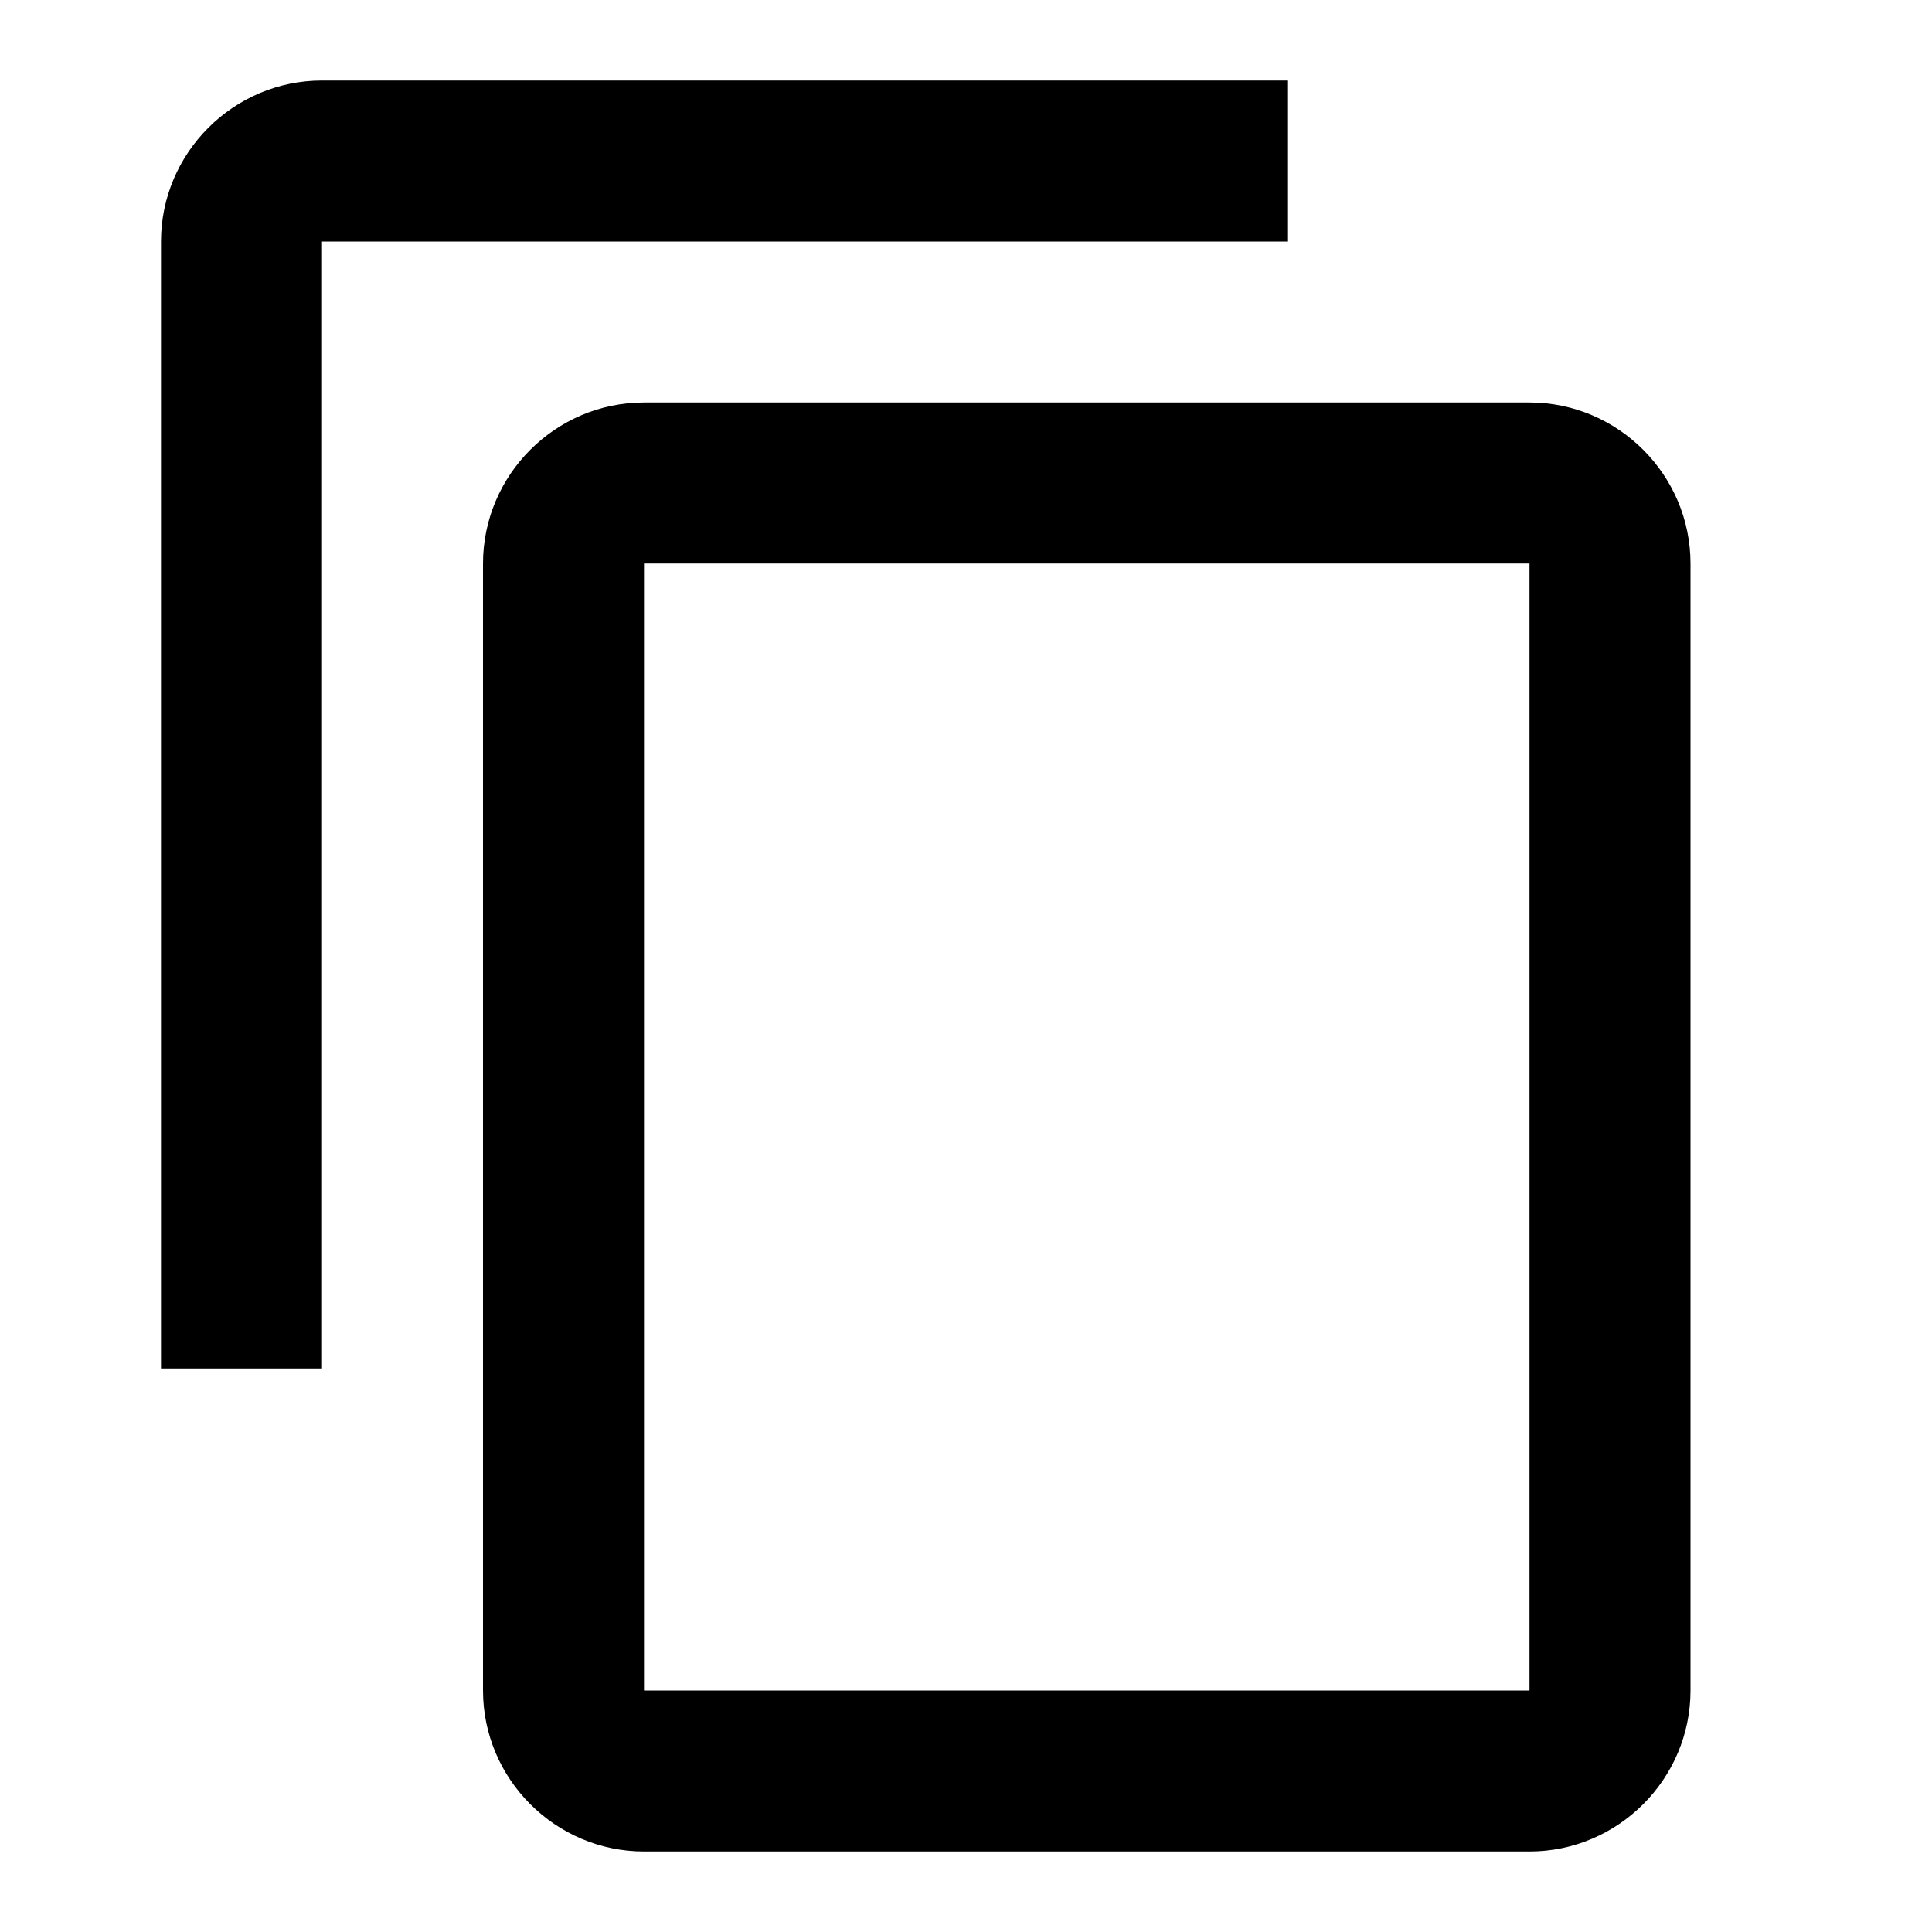
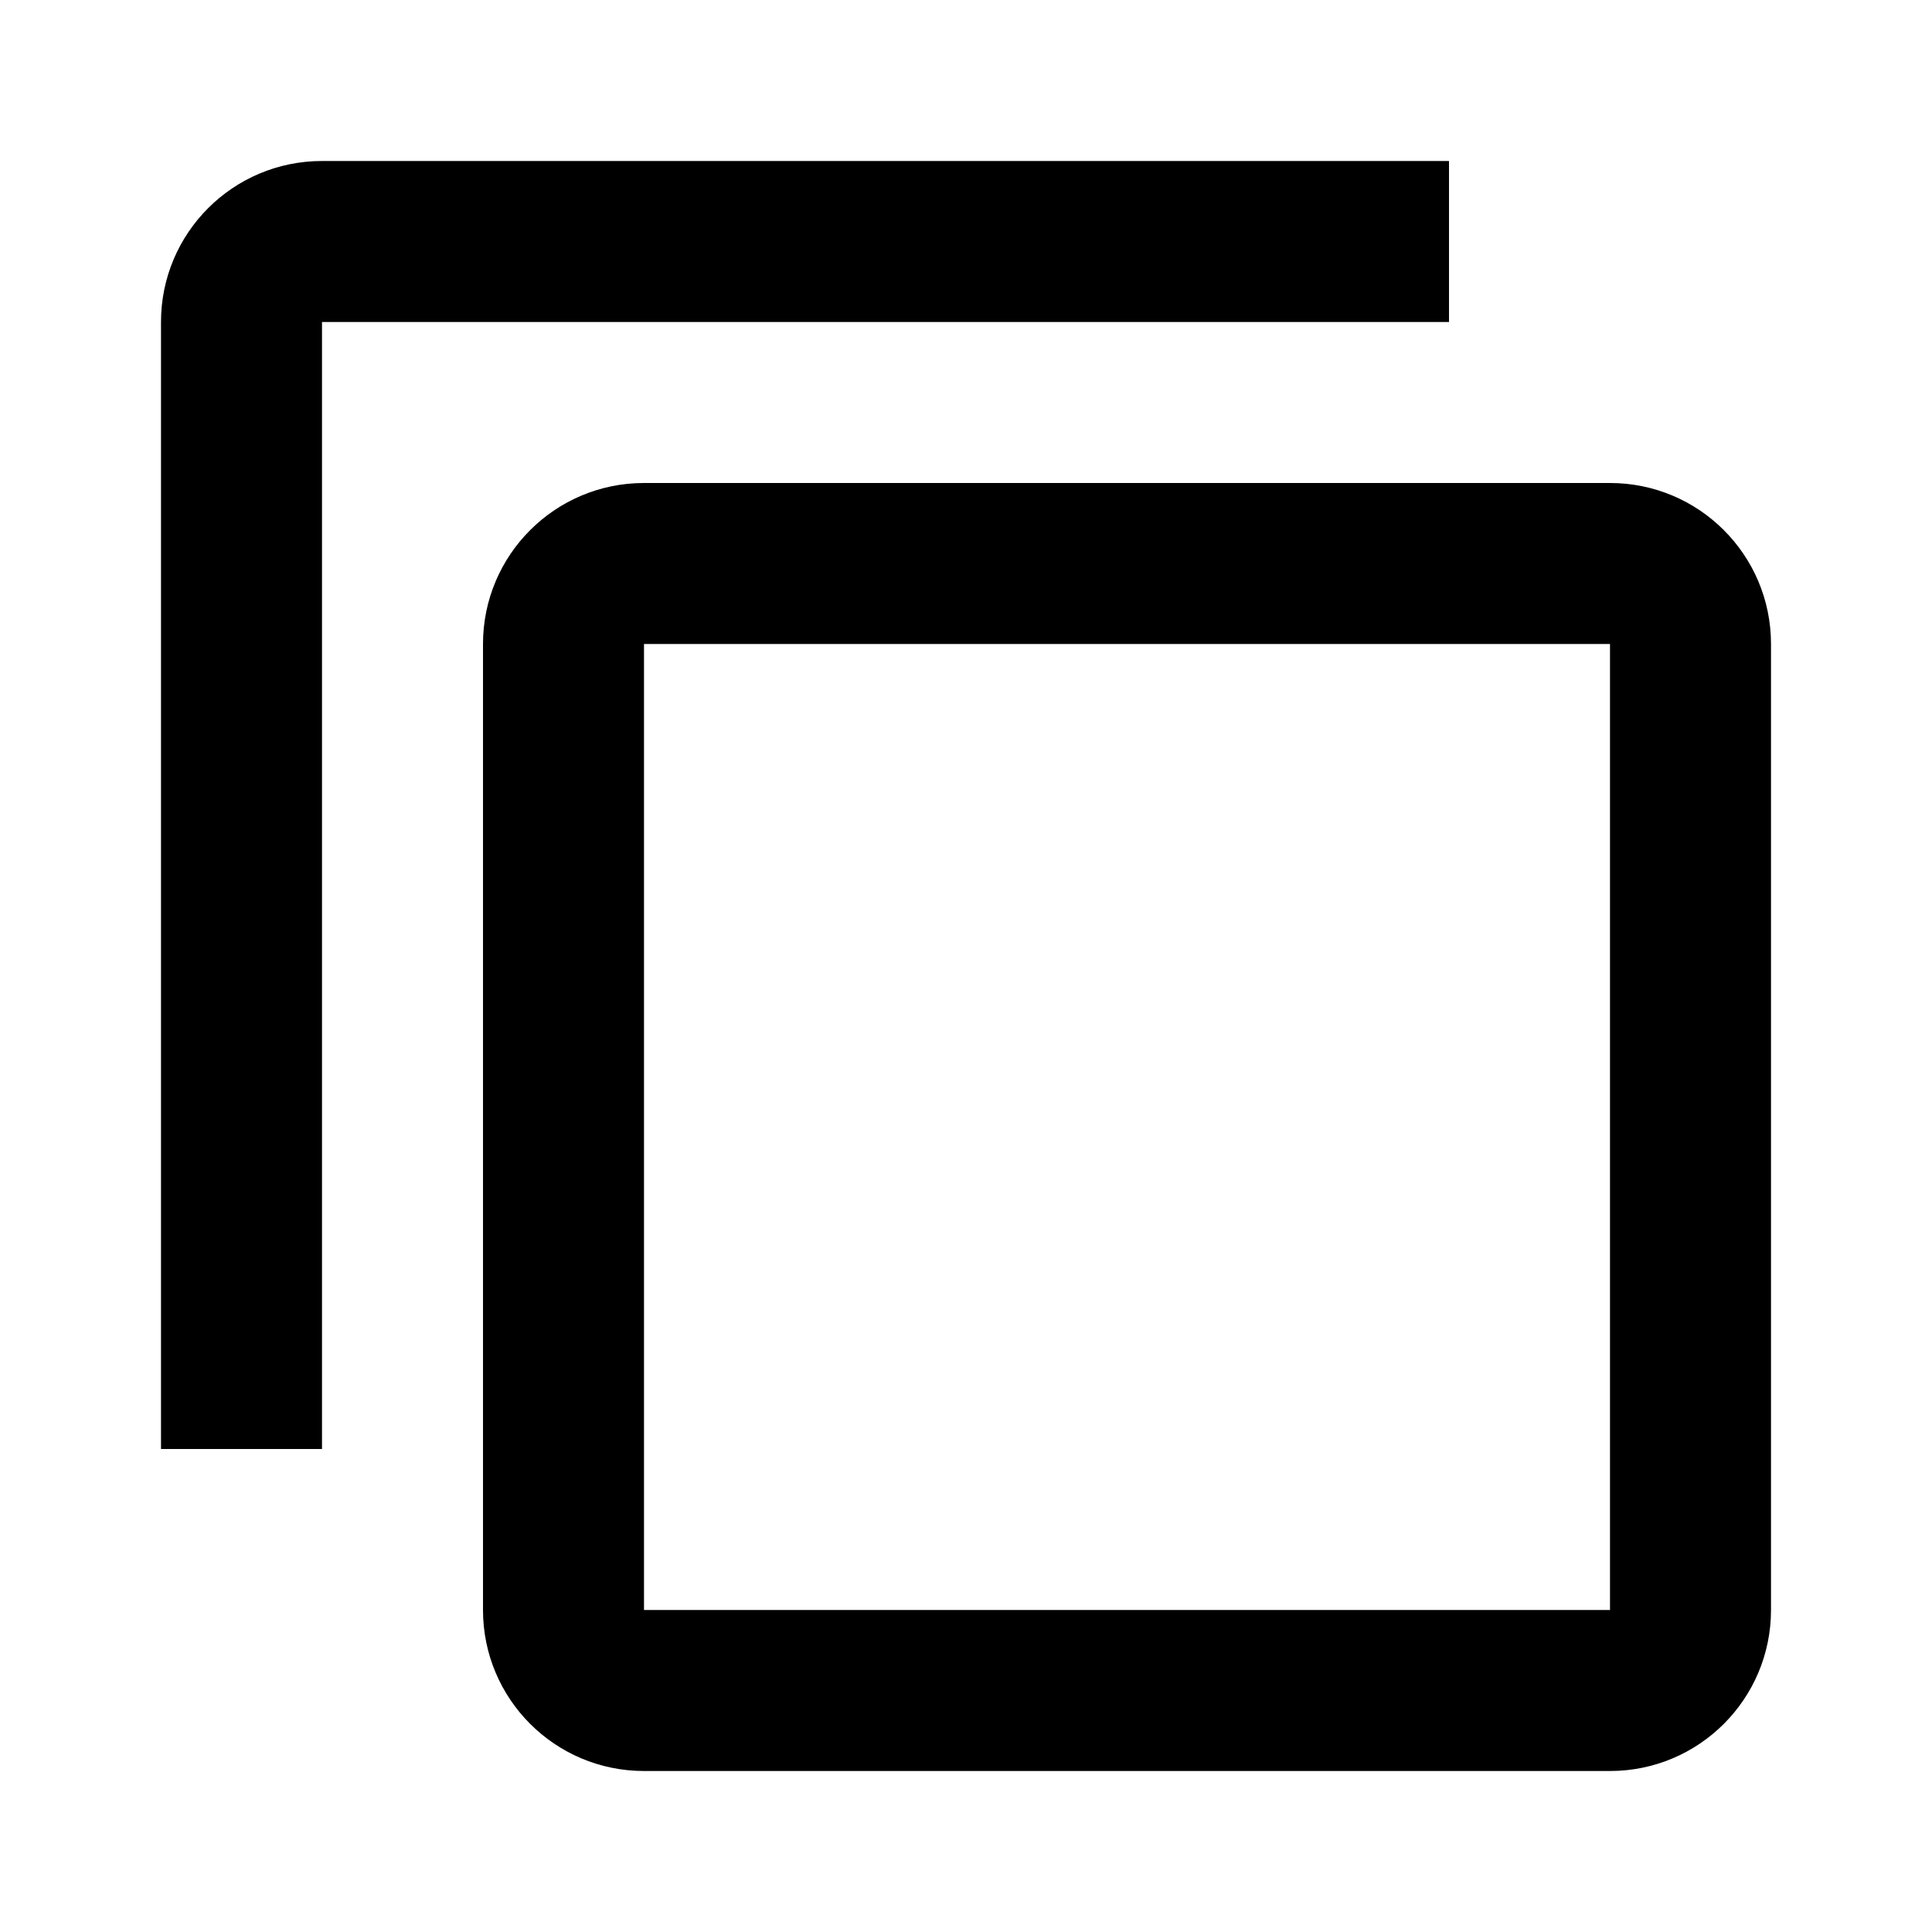
- <svg xmlns="http://www.w3.org/2000/svg" width="24" height="24" viewBox="0 0 24 24">
-   <path d="m0 0h24v24h-24z" fill="none" />
-   <path d="m16 1h-12c-1.1 0-2 .9-2 2v14h2v-14h12zm3 4h-11c-1.1 0-2 .9-2 2v14c0 1.1.9 2 2 2h11c1.1 0 2-.9 2-2v-14c0-1.1-.9-2-2-2zm0 16h-11v-14h11z" />
+ <svg xmlns="http://www.w3.org/2000/svg" fill="#000000" viewBox="0 0 24 24" width="24px" height="24px">
+   <path d="M 4 2 C 2.895 2 2 2.895 2 4 L 2 18 L 4 18 L 4 4 L 18 4 L 18 2 L 4 2 z M 8 6 C 6.895 6 6 6.895 6 8 L 6 20 C 6 21.105 6.895 22 8 22 L 20 22 C 21.105 22 22 21.105 22 20 L 22 8 C 22 6.895 21.105 6 20 6 L 8 6 z M 8 8 L 20 8 L 20 20 L 8 20 L 8 8 z" />
</svg>
